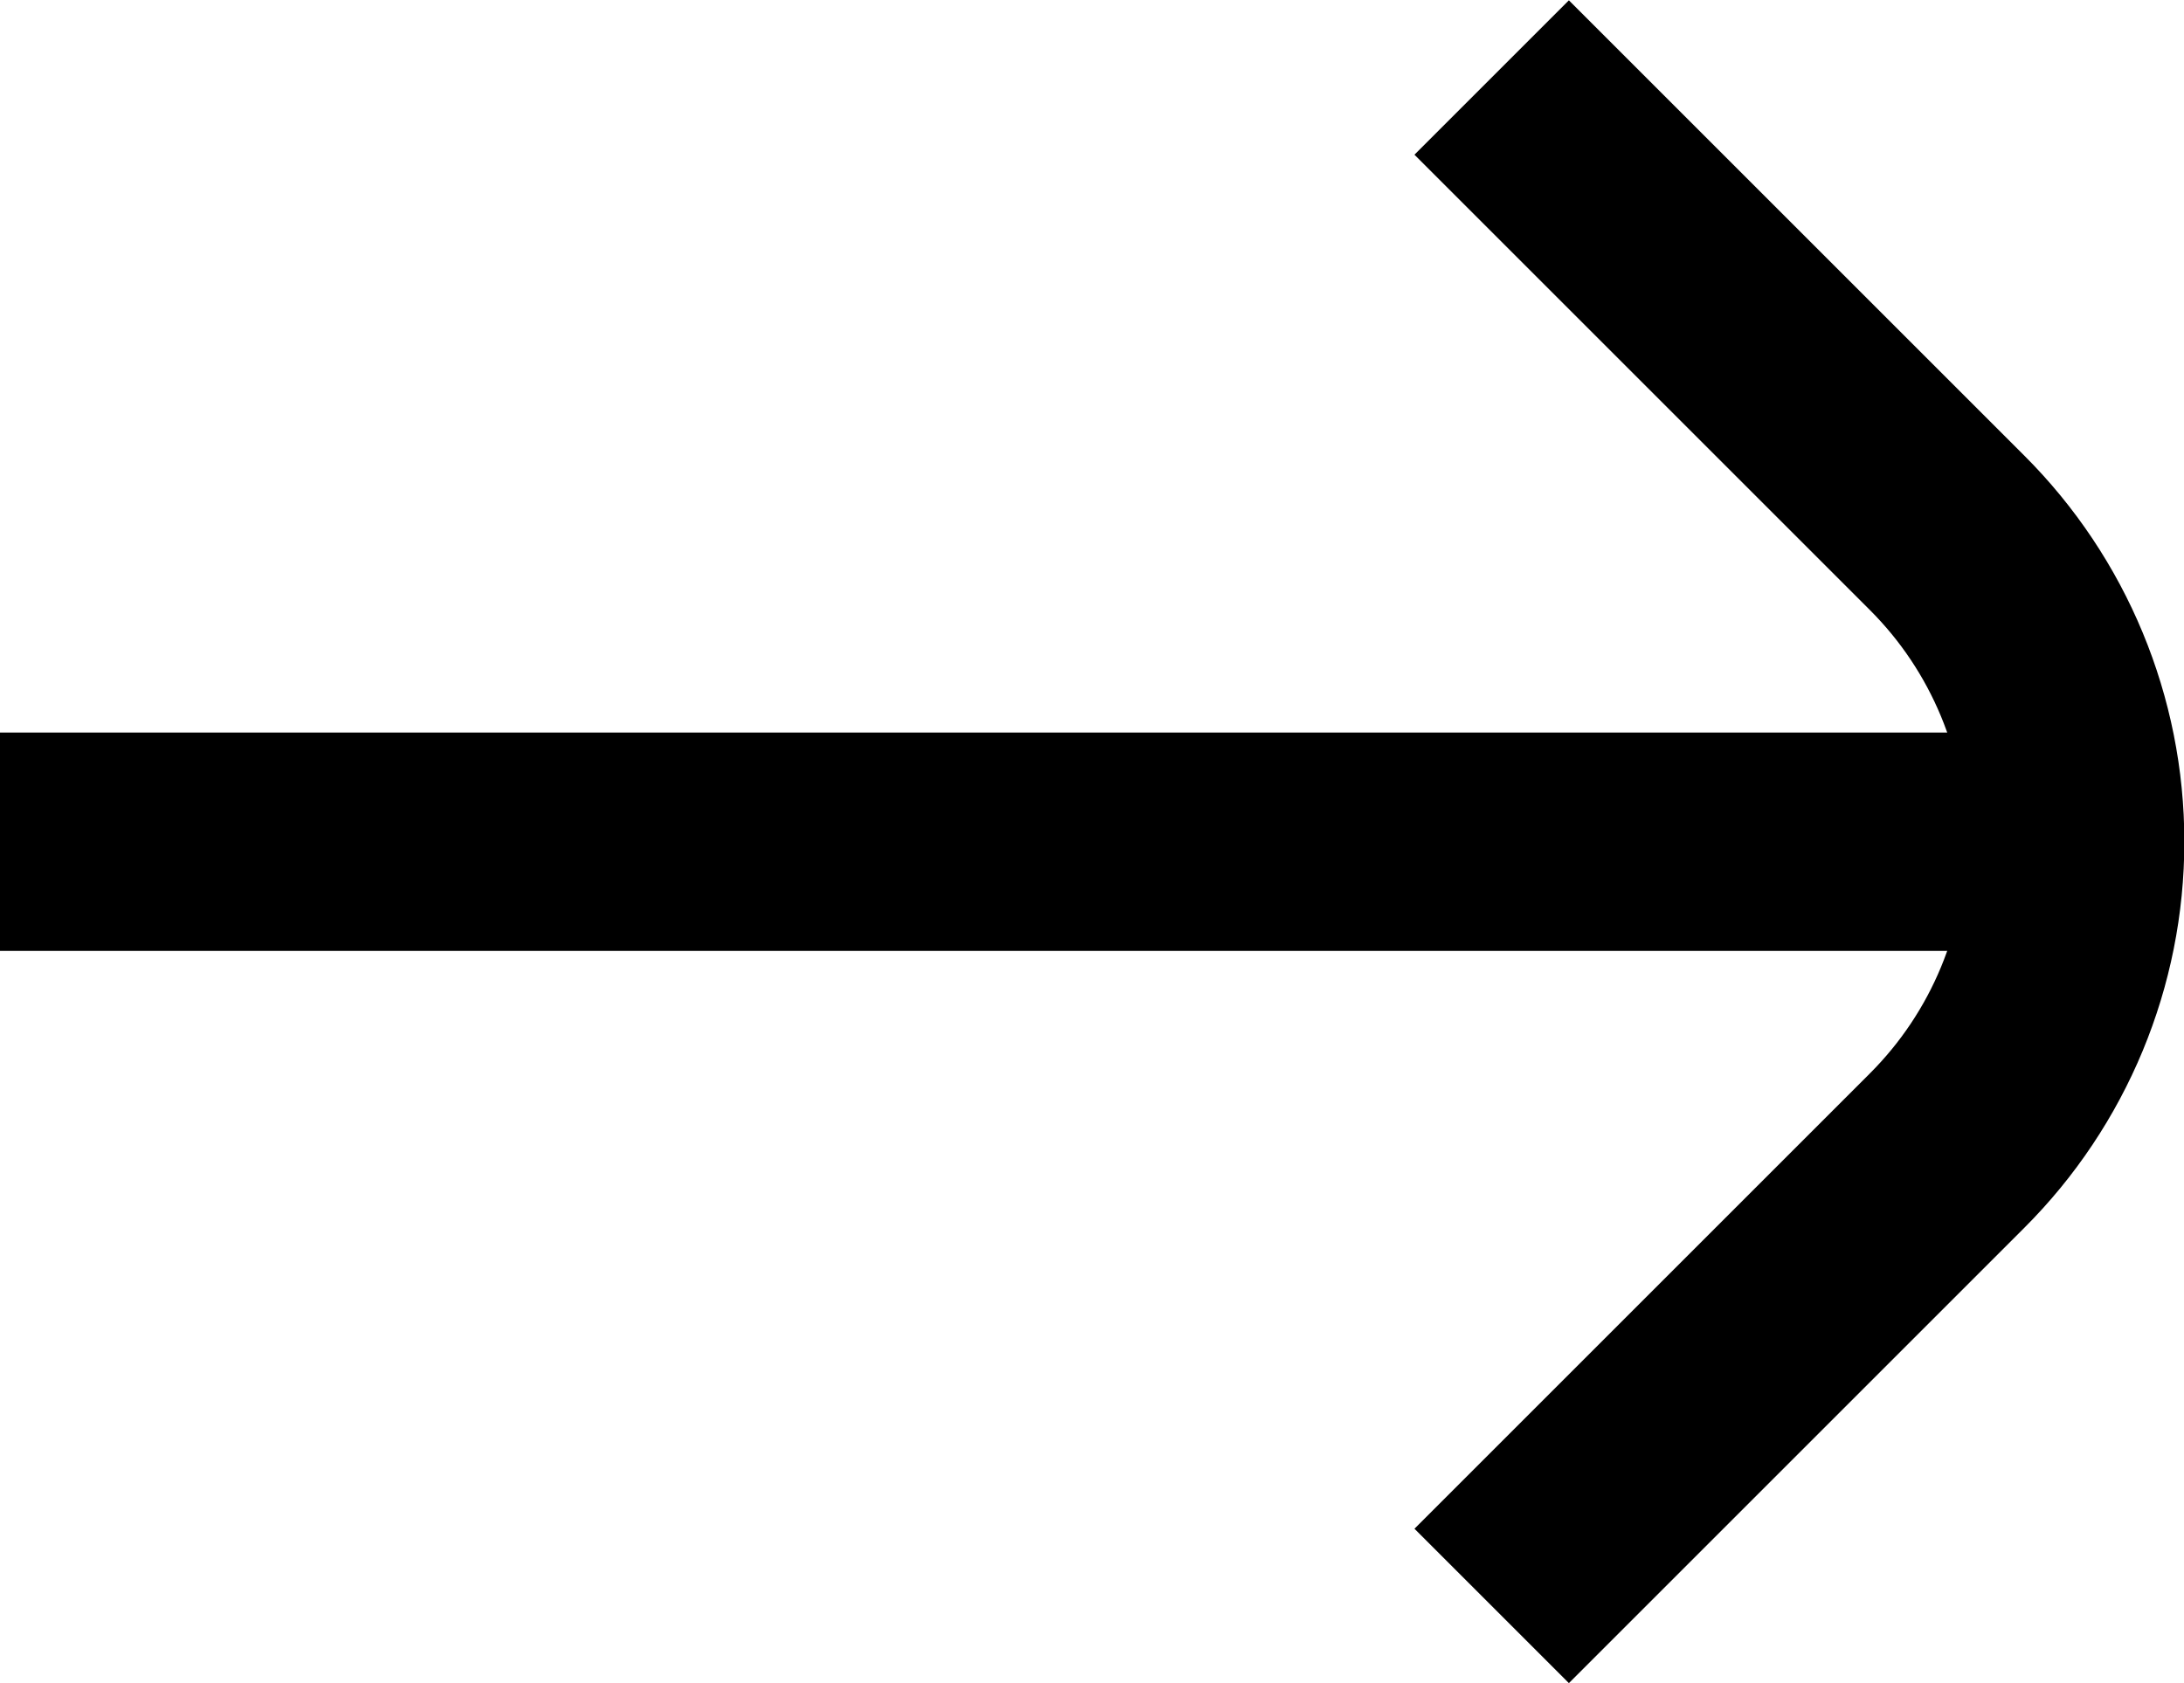
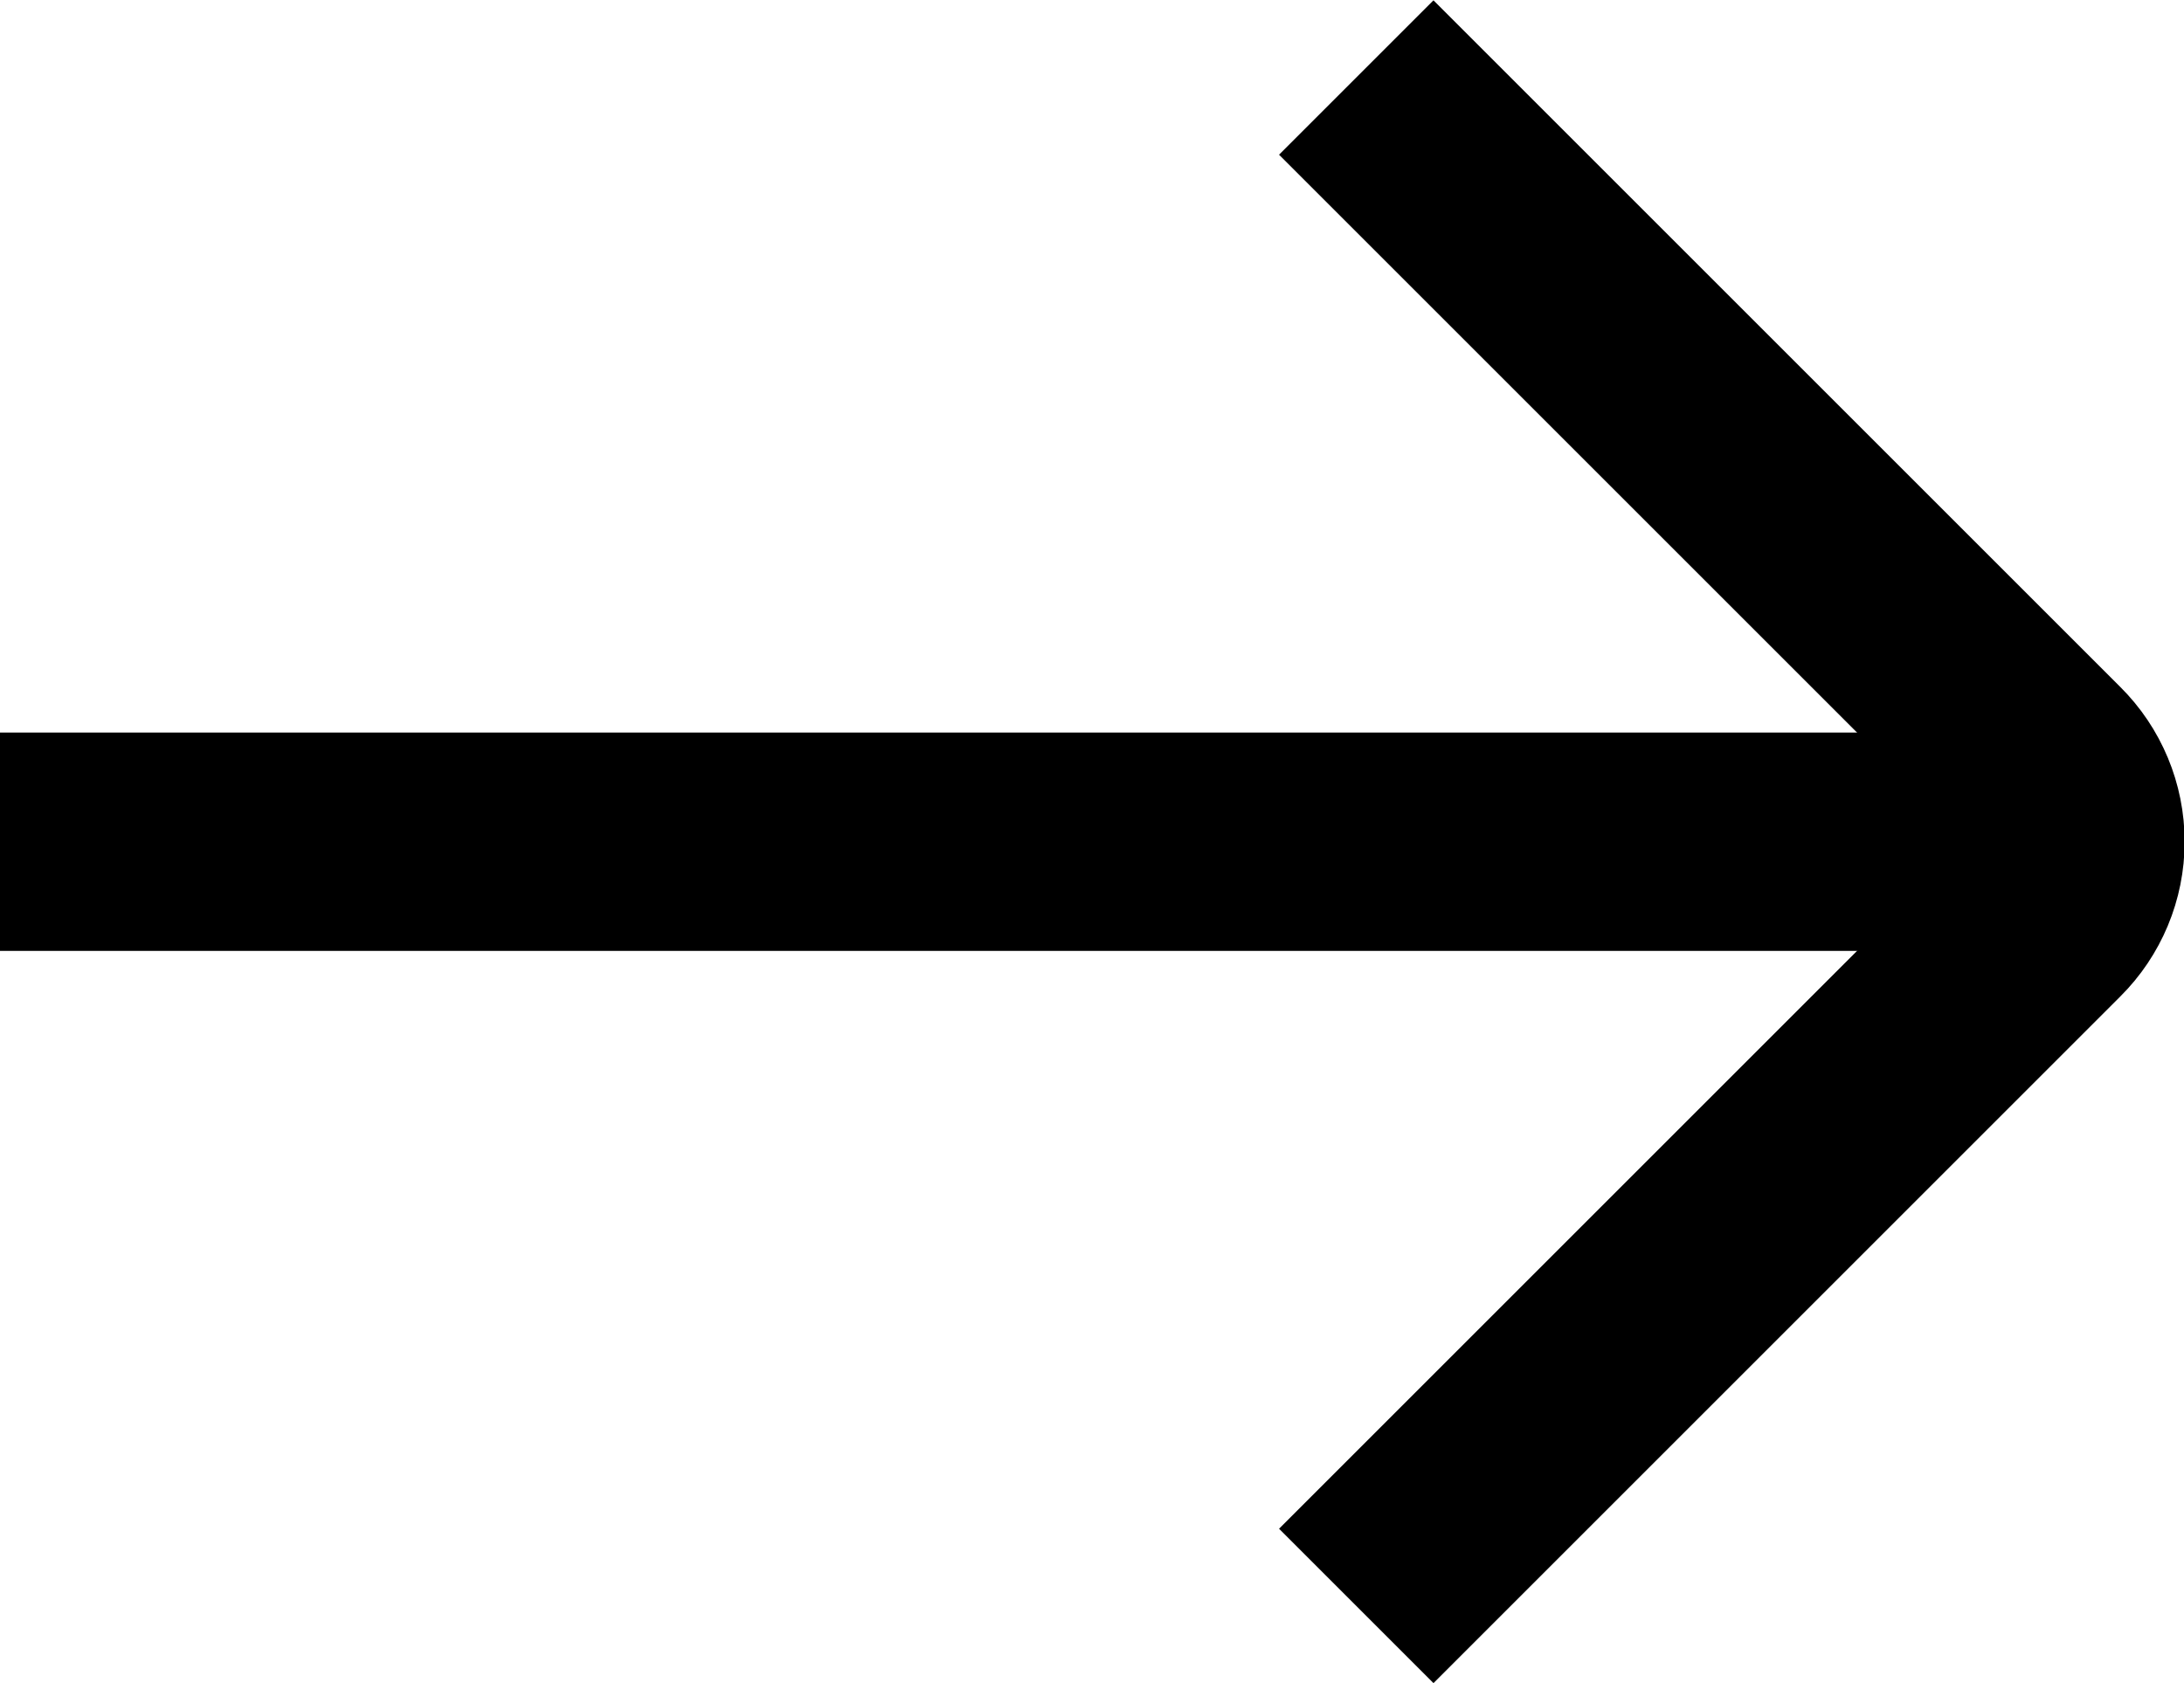
- <svg xmlns="http://www.w3.org/2000/svg" id="efa11292-4454-45dc-b11c-cec047ed7388" data-name="Layer 1" viewBox="0 0 20 15.41">
+ <svg xmlns="http://www.w3.org/2000/svg" id="af213b33-5043-49fa-9ed0-4d512c61f463" data-name="efa11292-4454-45dc-b11c-cec047ed7388" viewBox="0 0 20 15.41">
  <line y1="7.71" x2="19" y2="7.71" style="fill:none;stroke:#000;stroke-width:2px" />
-   <path d="M16.16,5l4.17,4.17a4,4,0,0,1,0,5.66L16.16,19" transform="translate(-2.5 -4.29)" style="fill:none;stroke:#000;stroke-width:2px" />
+   <path d="M12.42.71,18.71,7a1,1,0,0,1,0,1.42l-2.12,2.12-4.17,4.17" transform="translate(0 0)" style="fill:none;stroke:#000;stroke-width:2px" />
</svg>
